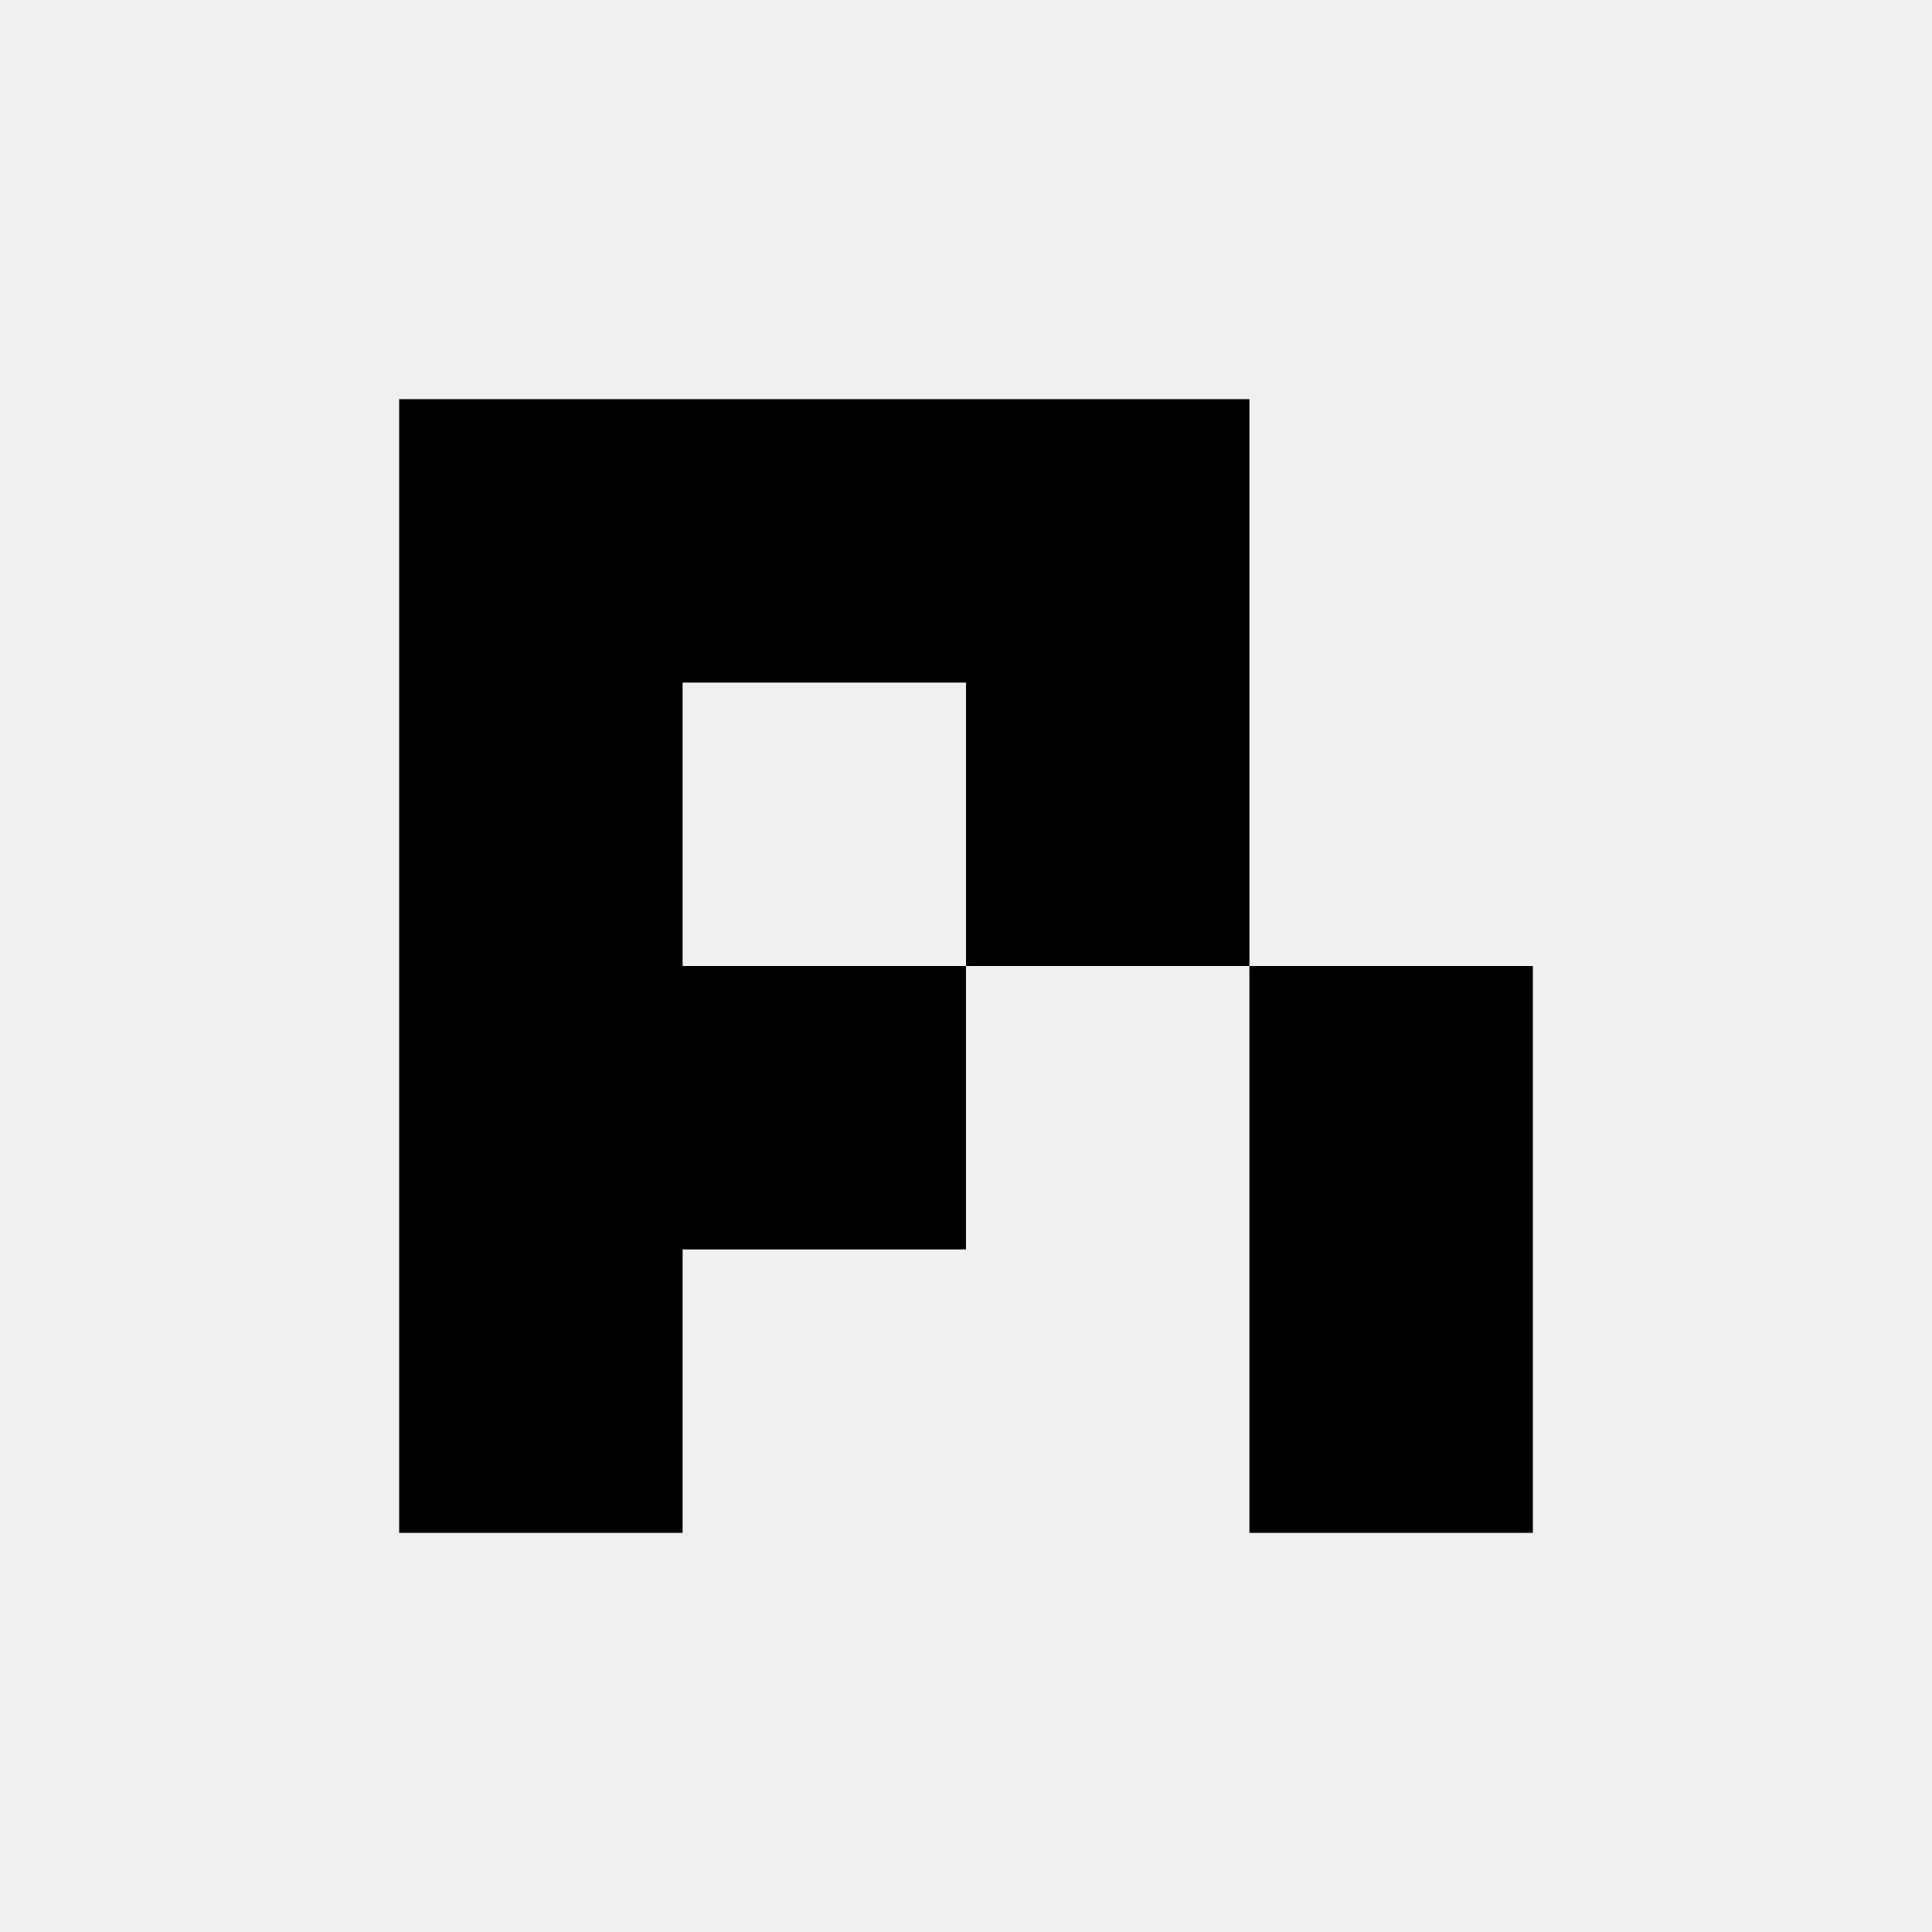
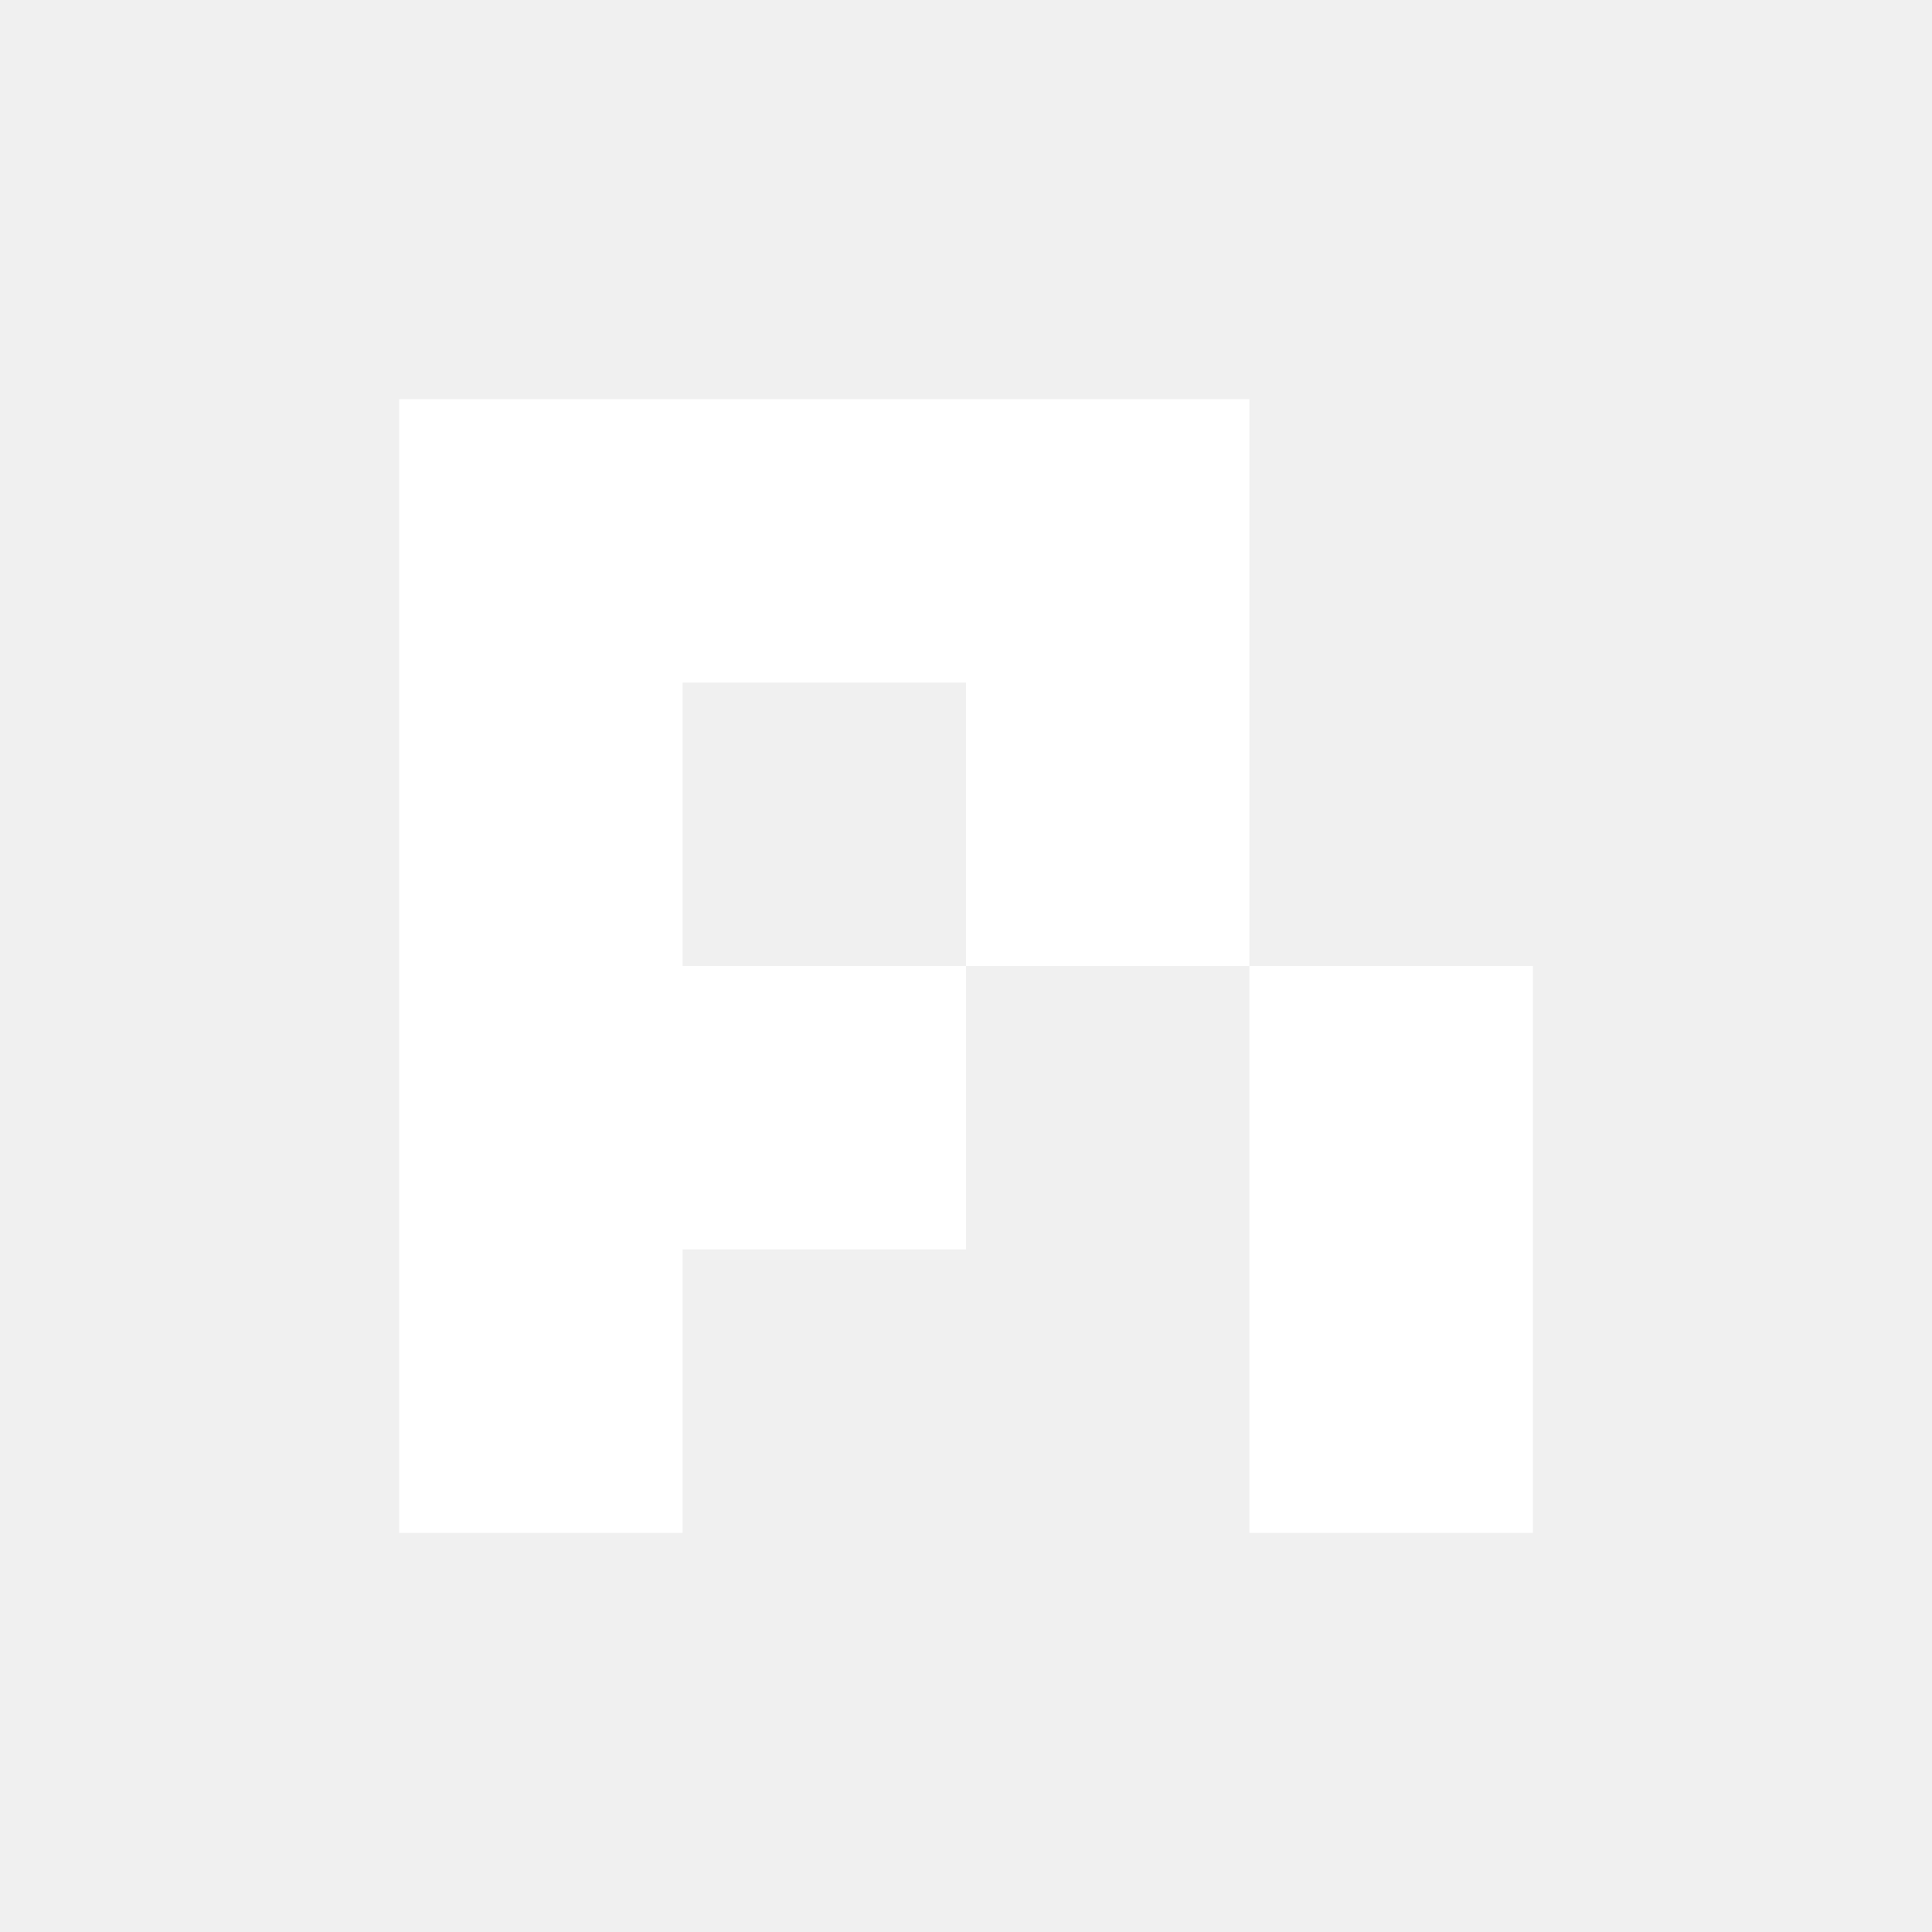
- <svg xmlns="http://www.w3.org/2000/svg" viewBox="0 0 800 800">
-   <style>
-     .logo-mark { fill: #000; }
-     @media (prefers-color-scheme: dark) {
-       .logo-mark { fill: #fff; }
-     }
-   </style>
-   <path class="logo-mark" fill-rule="evenodd" d="     M165.29 165.29     H517.36     V400     H400     V517.36     H282.65     V634.72     H165.29     Z     M282.65 282.65     V400     H400     V282.65     Z   " />
-   <path class="logo-mark" d="M517.36 400 H634.72 V634.72 H517.36 Z" />
+ <svg xmlns="http://www.w3.org/2000/svg" viewBox="0 0 800 800" fill="#fff">
+   <path fill-rule="evenodd" d="     M165.29 165.29     H517.36     V400     H400     V517.36     H282.65     V634.72     H165.29     Z     M282.65 282.65     V400     H400     V282.65     Z   " />
+   <path d="M517.36 400 H634.72 V634.72 H517.36 Z" />
</svg>
